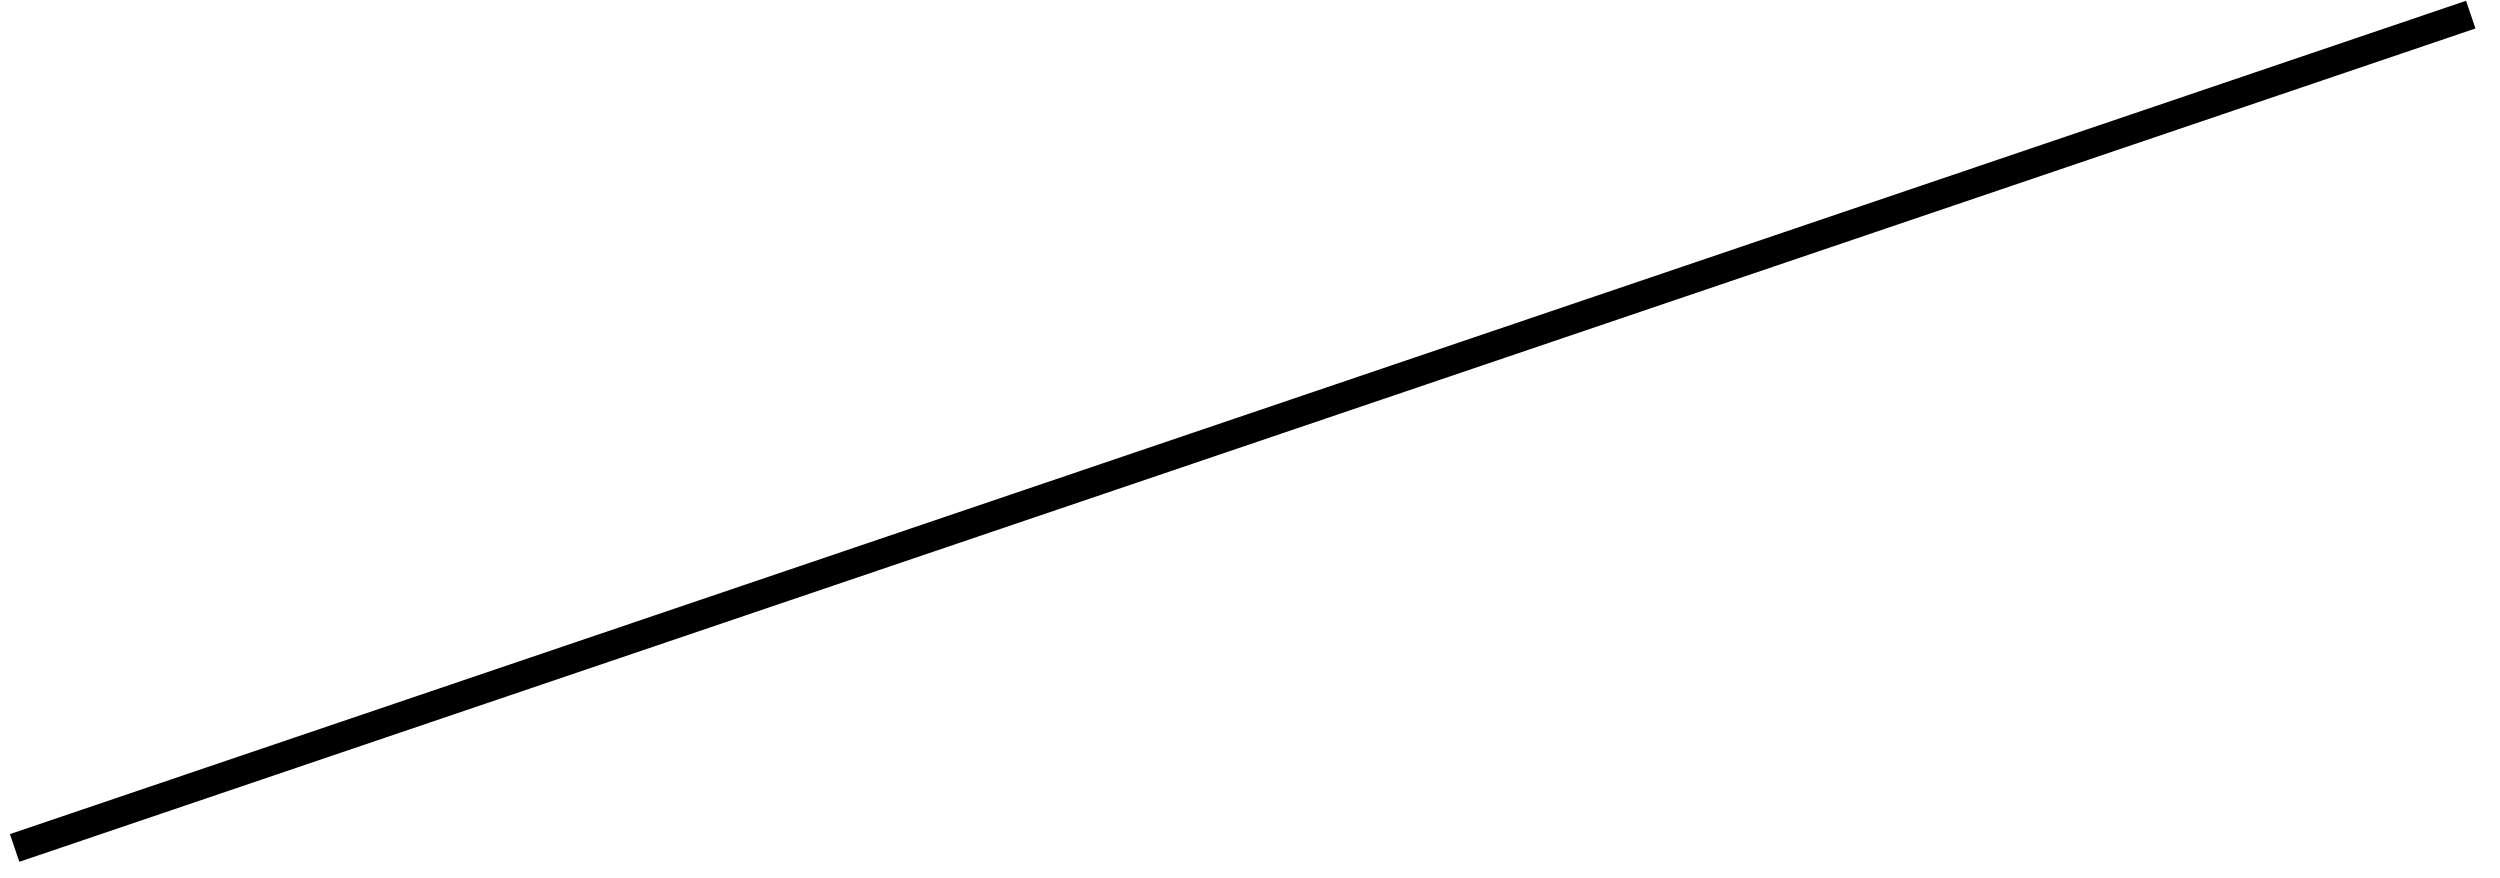
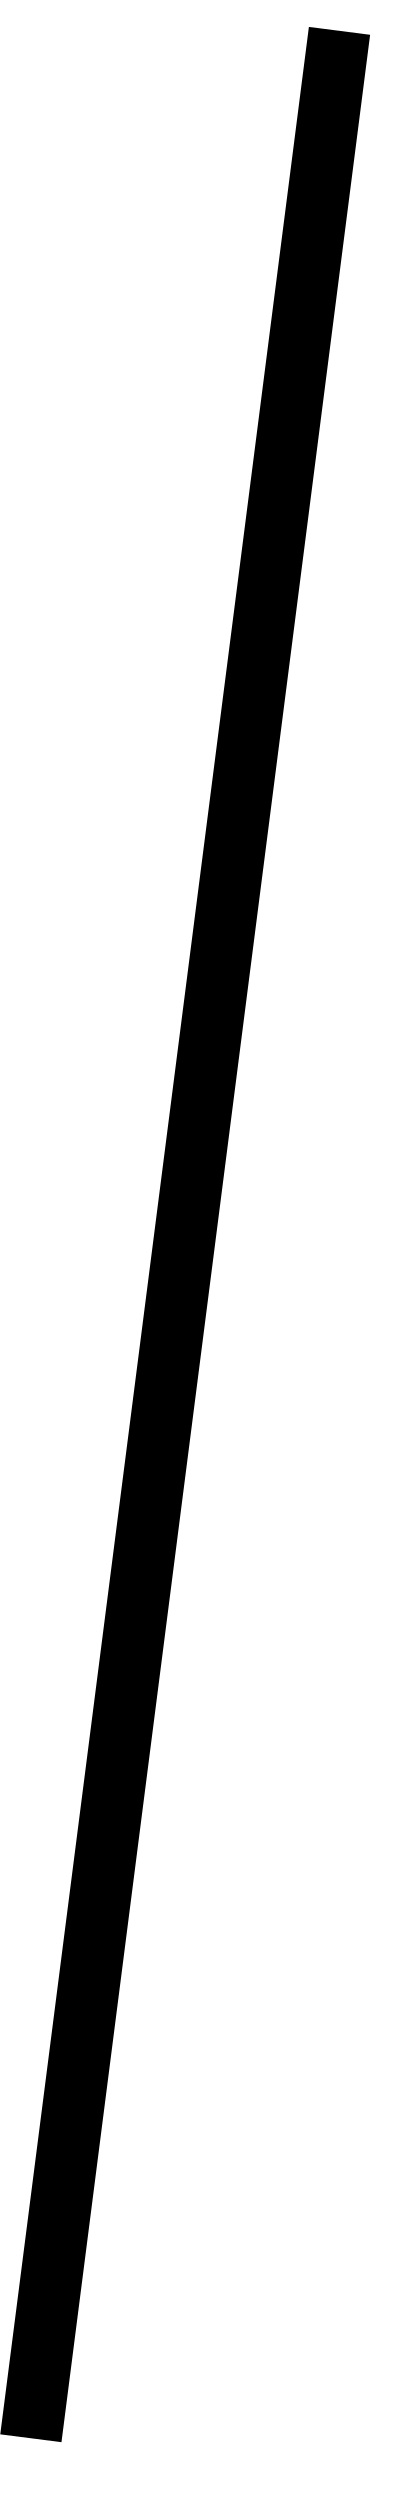
- <svg xmlns="http://www.w3.org/2000/svg" version="1.1" width="171px" height="60px">
-   <g transform="matrix(1 0 0 1 -338 -328 )">
-     <path d="M 168 0  L 0 57  " stroke-width="2" stroke="#000000" fill="none" transform="matrix(1 0 0 1 339 329 )" />
+ <svg xmlns="http://www.w3.org/2000/svg" version="1.1" width="13px" height="81px">
+   <g transform="matrix(1 0 0 1 -435 -420 )">
+     <path d="M 10 0  L 0 78  " stroke-width="2" stroke="#000000" fill="none" transform="matrix(1 0 0 1 436 421 )" />
  </g>
</svg>
